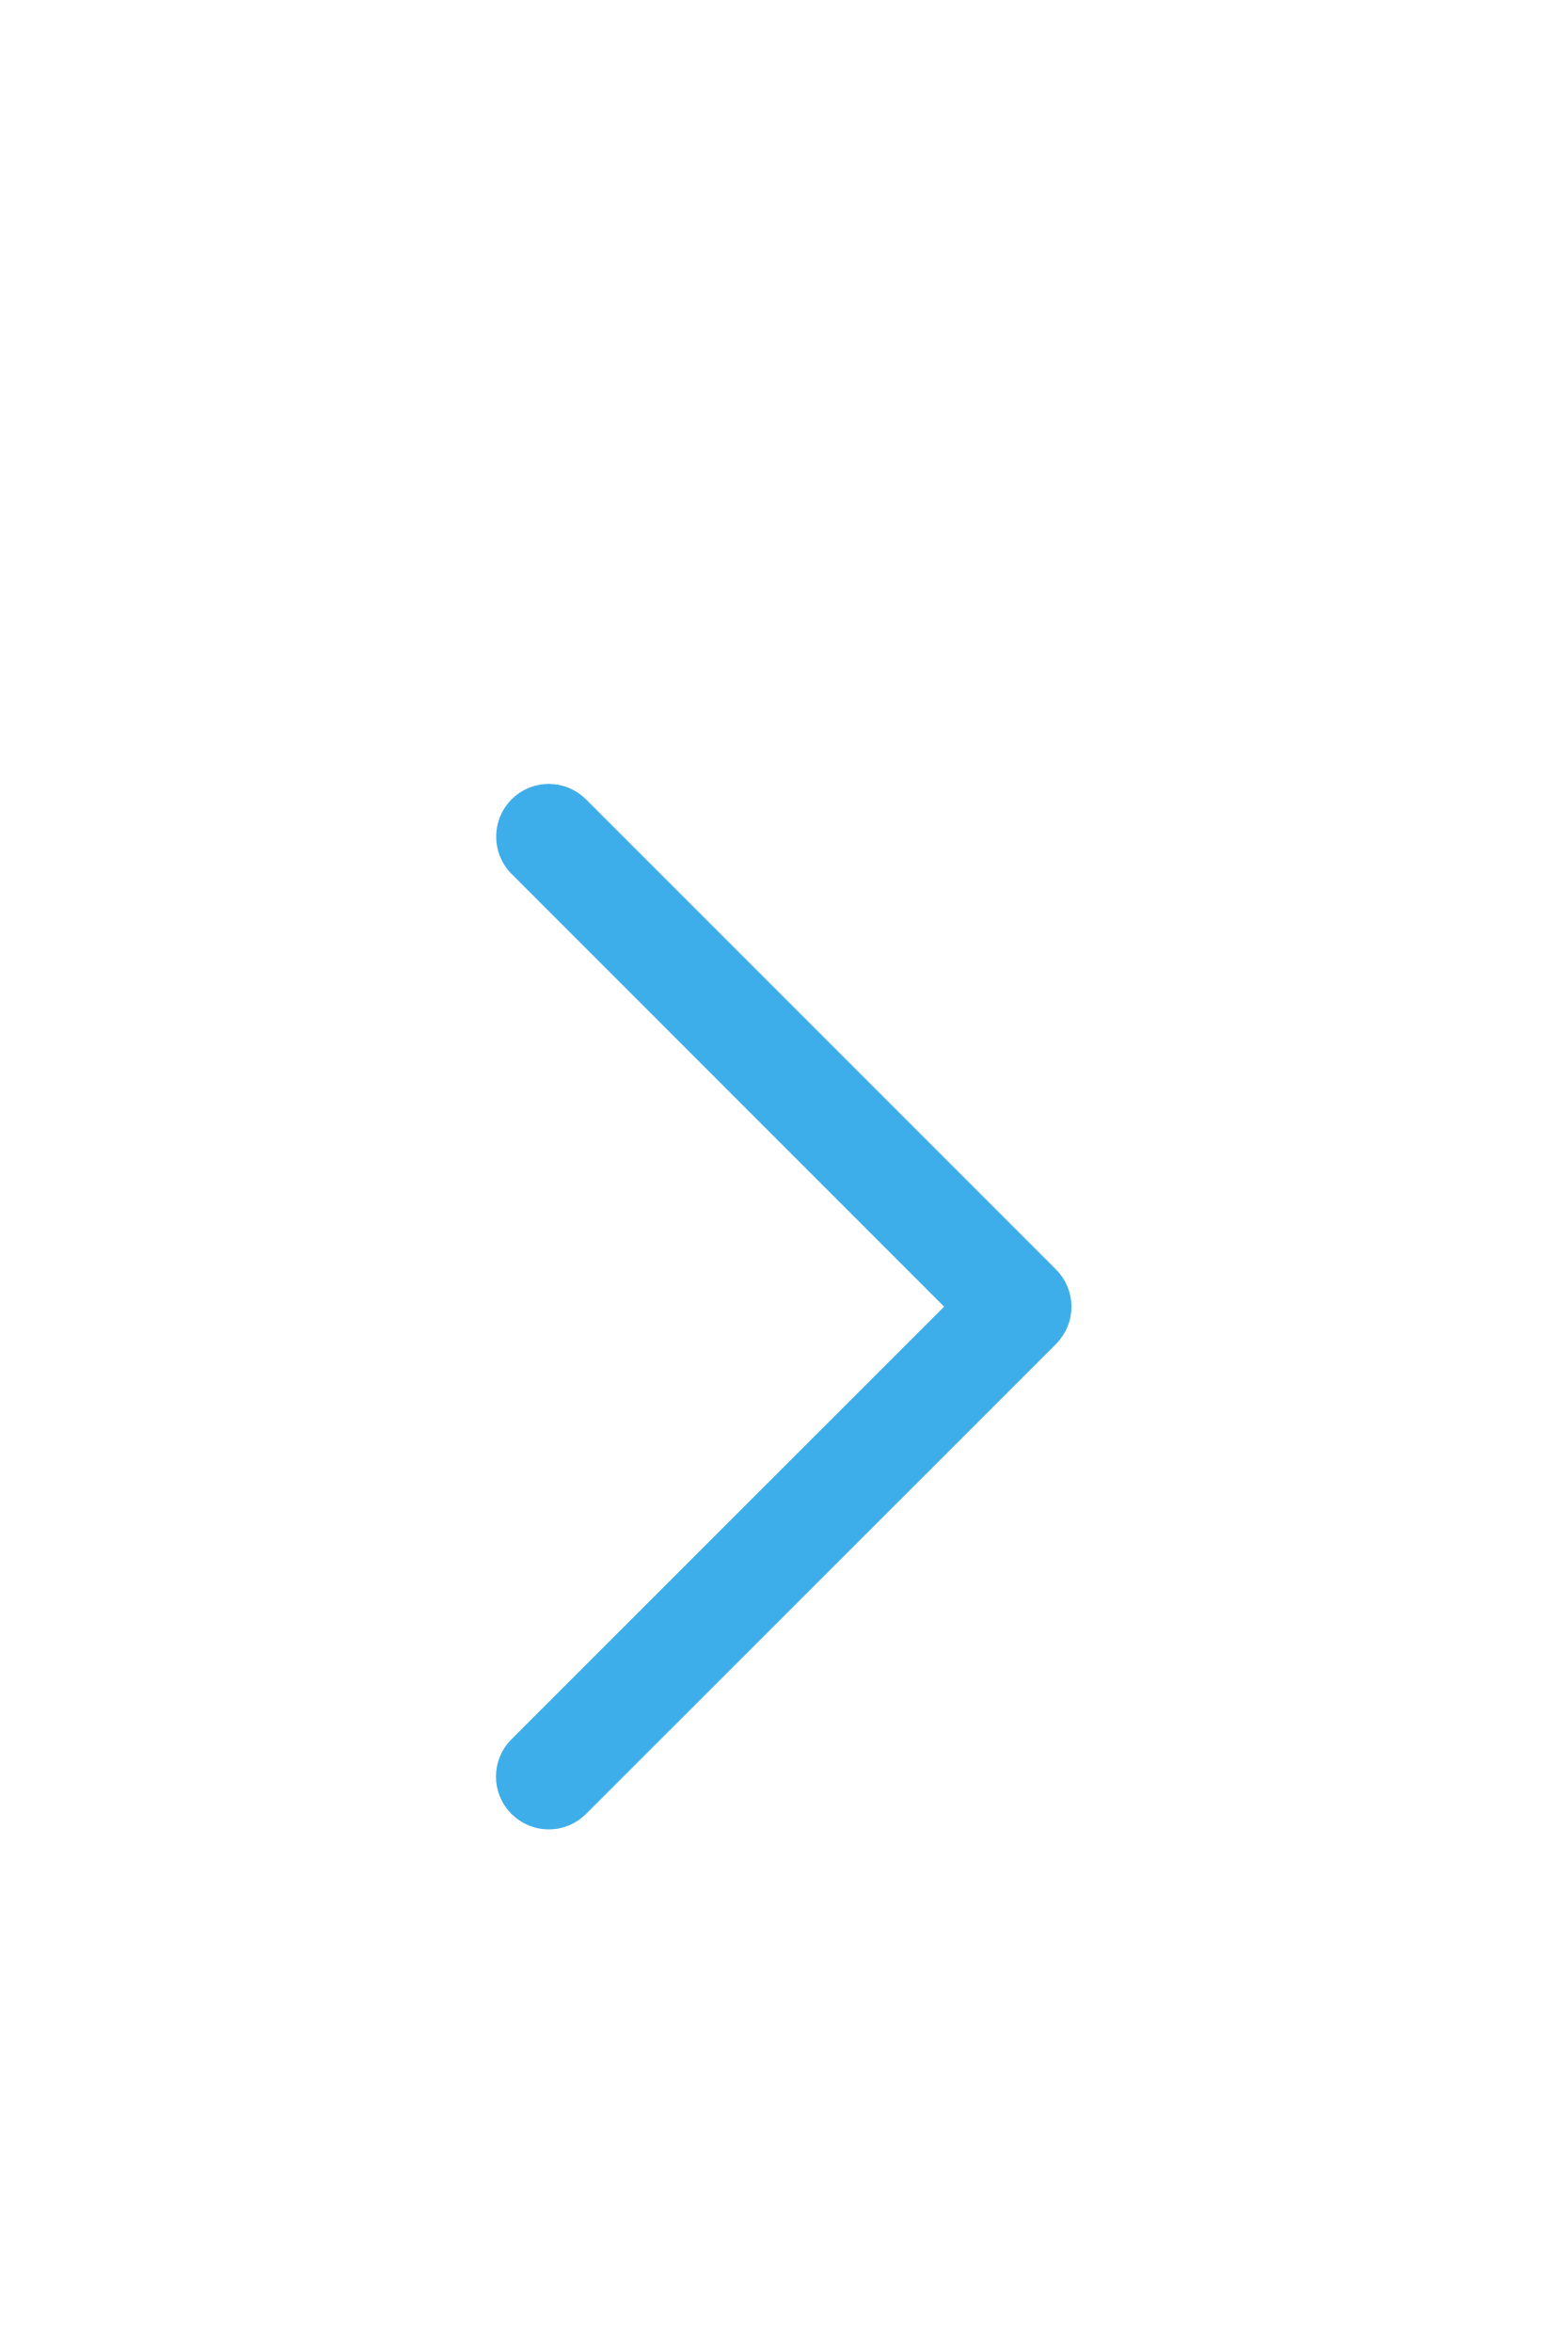
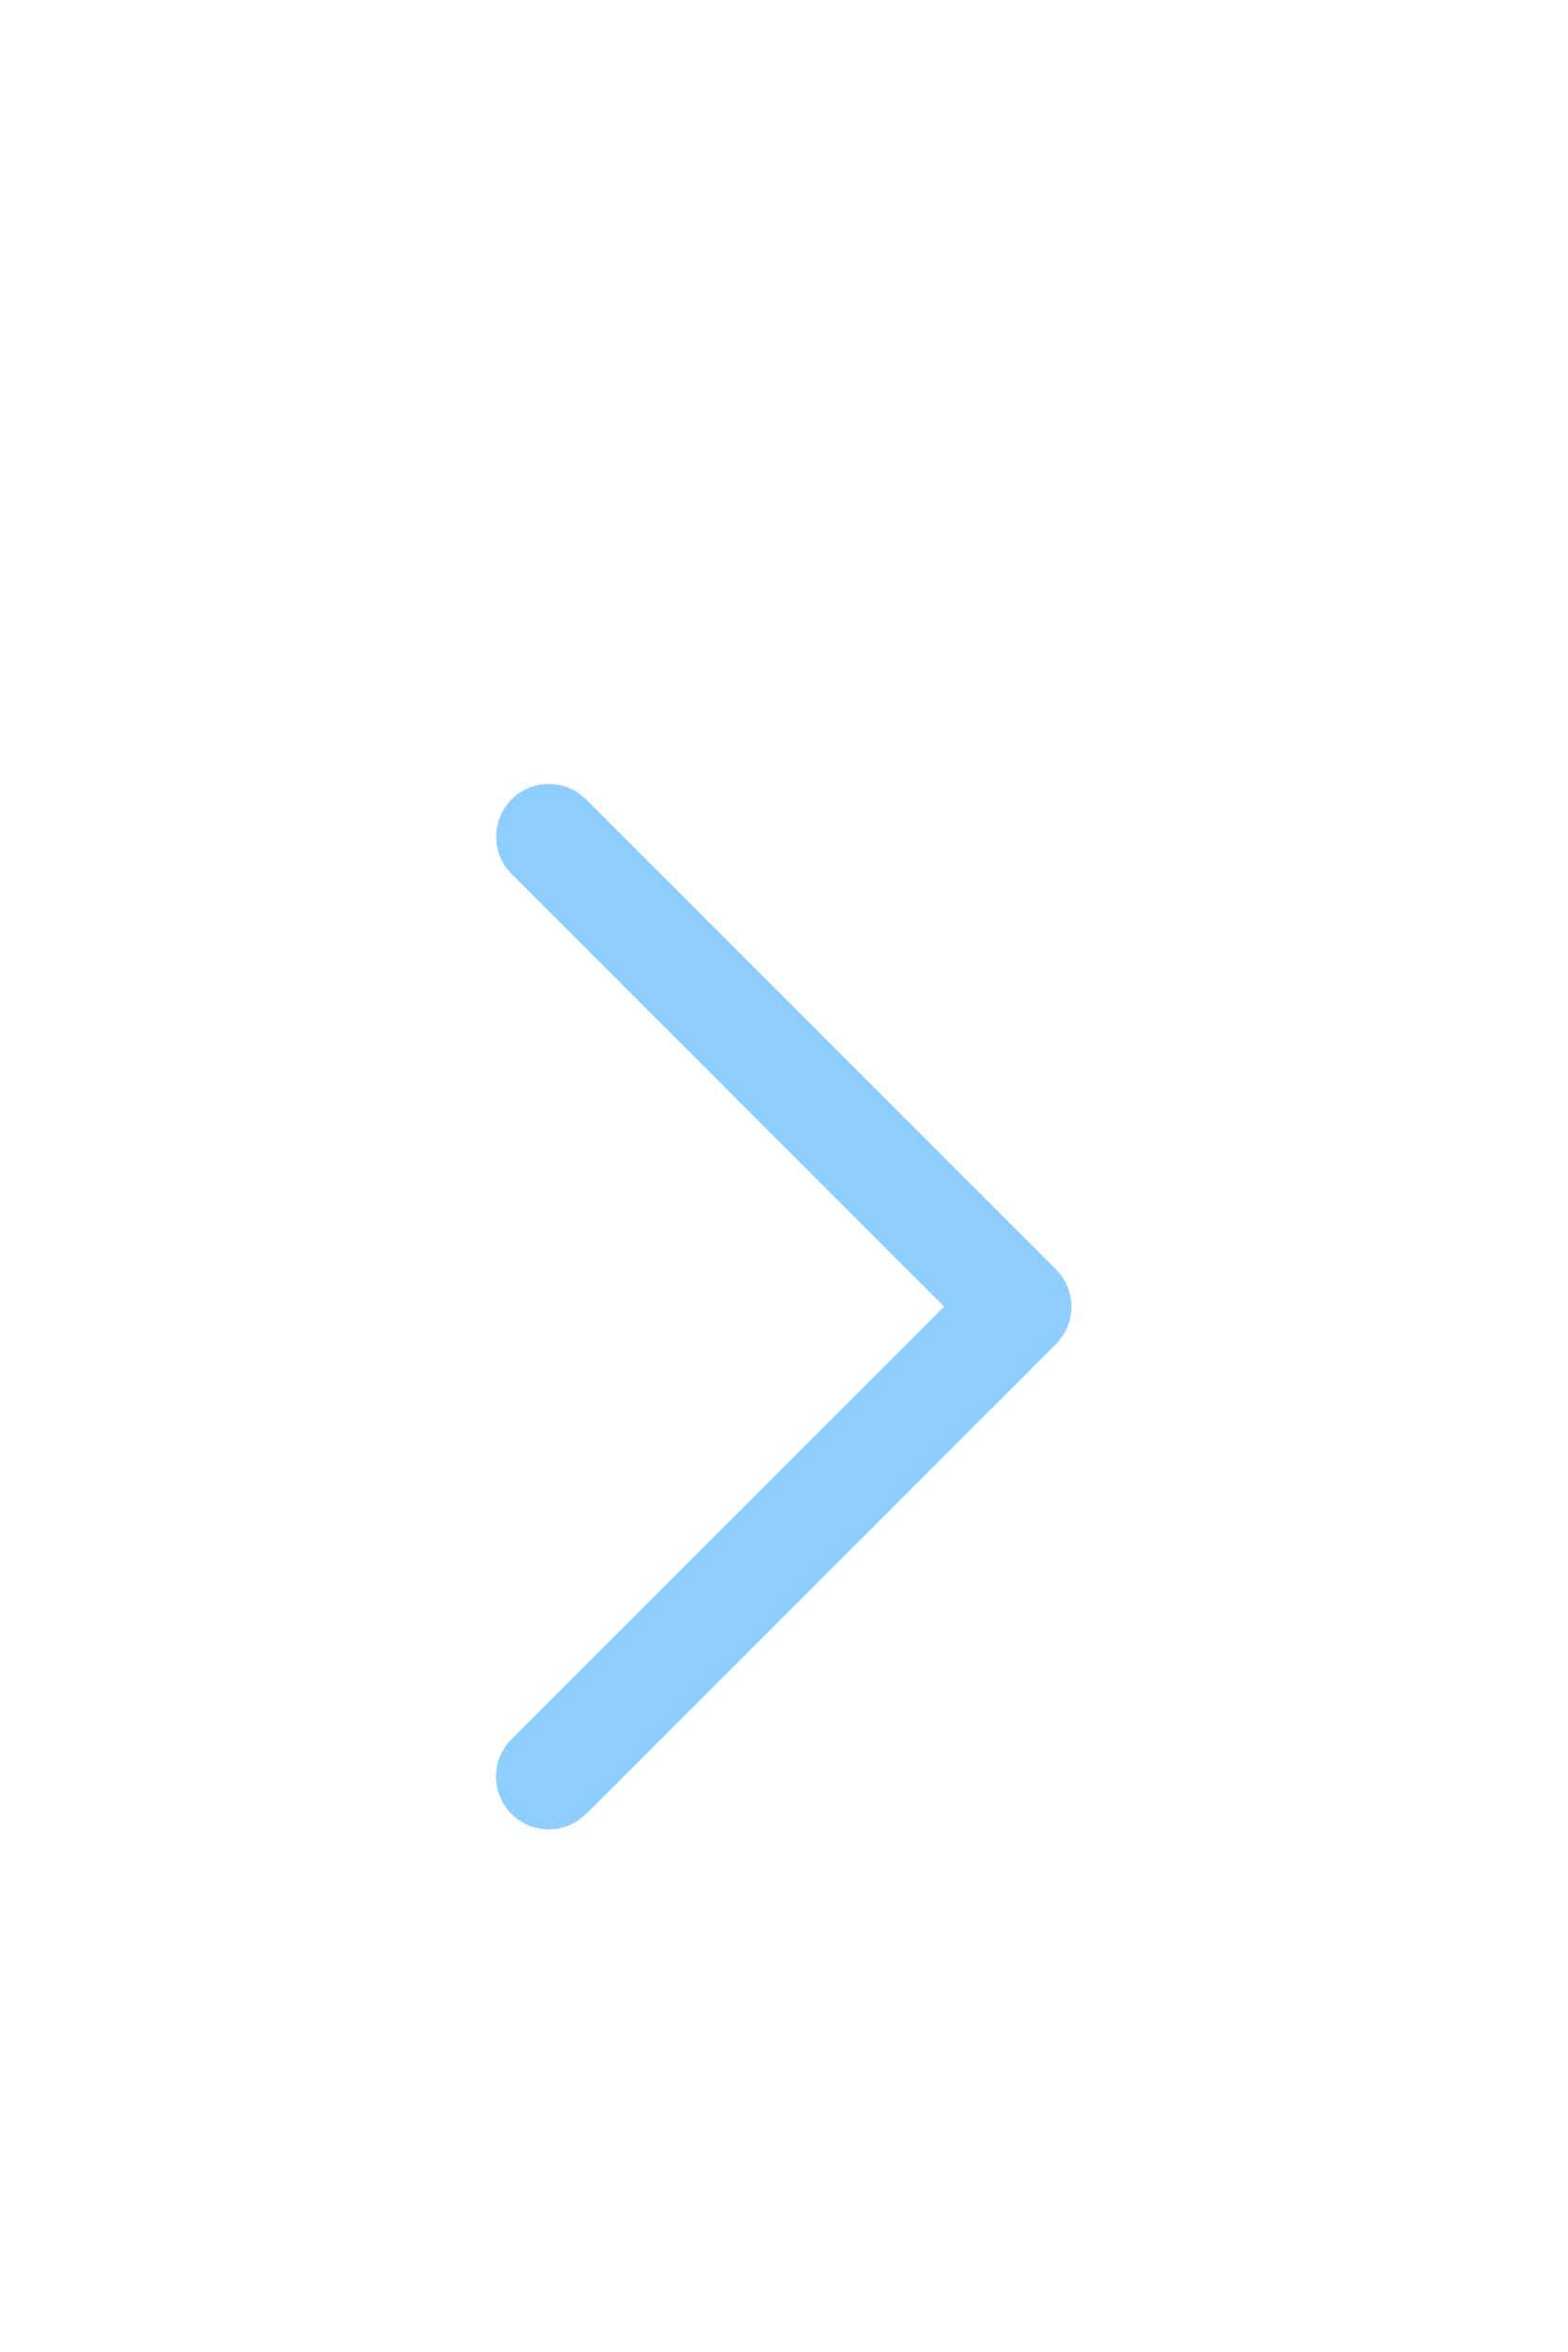
<svg width="240" height="360">
  <g transform="scale(20) translate(3 5.5)">
-     <path d="m 0.917,1.189 3.31,3.311 -3.312,3.311 c -0.158,0.158 -0.158,0.413 0,0.571 0.158,0.158 0.413,0.158 0.571,0 l 3.597,-3.596 0,0 0,0 c 0.158,-0.158 0.158,-0.413 0,-0.571 L 1.486,0.618 c -0.158,-0.158 -0.413,-0.158 -0.571,0 -0.156,0.158 -0.156,0.413 0.001,0.571 z" fill="#3daee9" fill-opacity="1.0" />
+     <path d="m 0.917,1.189 3.31,3.311 -3.312,3.311 c -0.158,0.158 -0.158,0.413 0,0.571 0.158,0.158 0.413,0.158 0.571,0 l 3.597,-3.596 0,0 0,0 c 0.158,-0.158 0.158,-0.413 0,-0.571 L 1.486,0.618 c -0.158,-0.158 -0.413,-0.158 -0.571,0 -0.156,0.158 -0.156,0.413 0.001,0.571 z" fill="#8dcdff" fill-opacity="1.0" />
  </g>
</svg>
